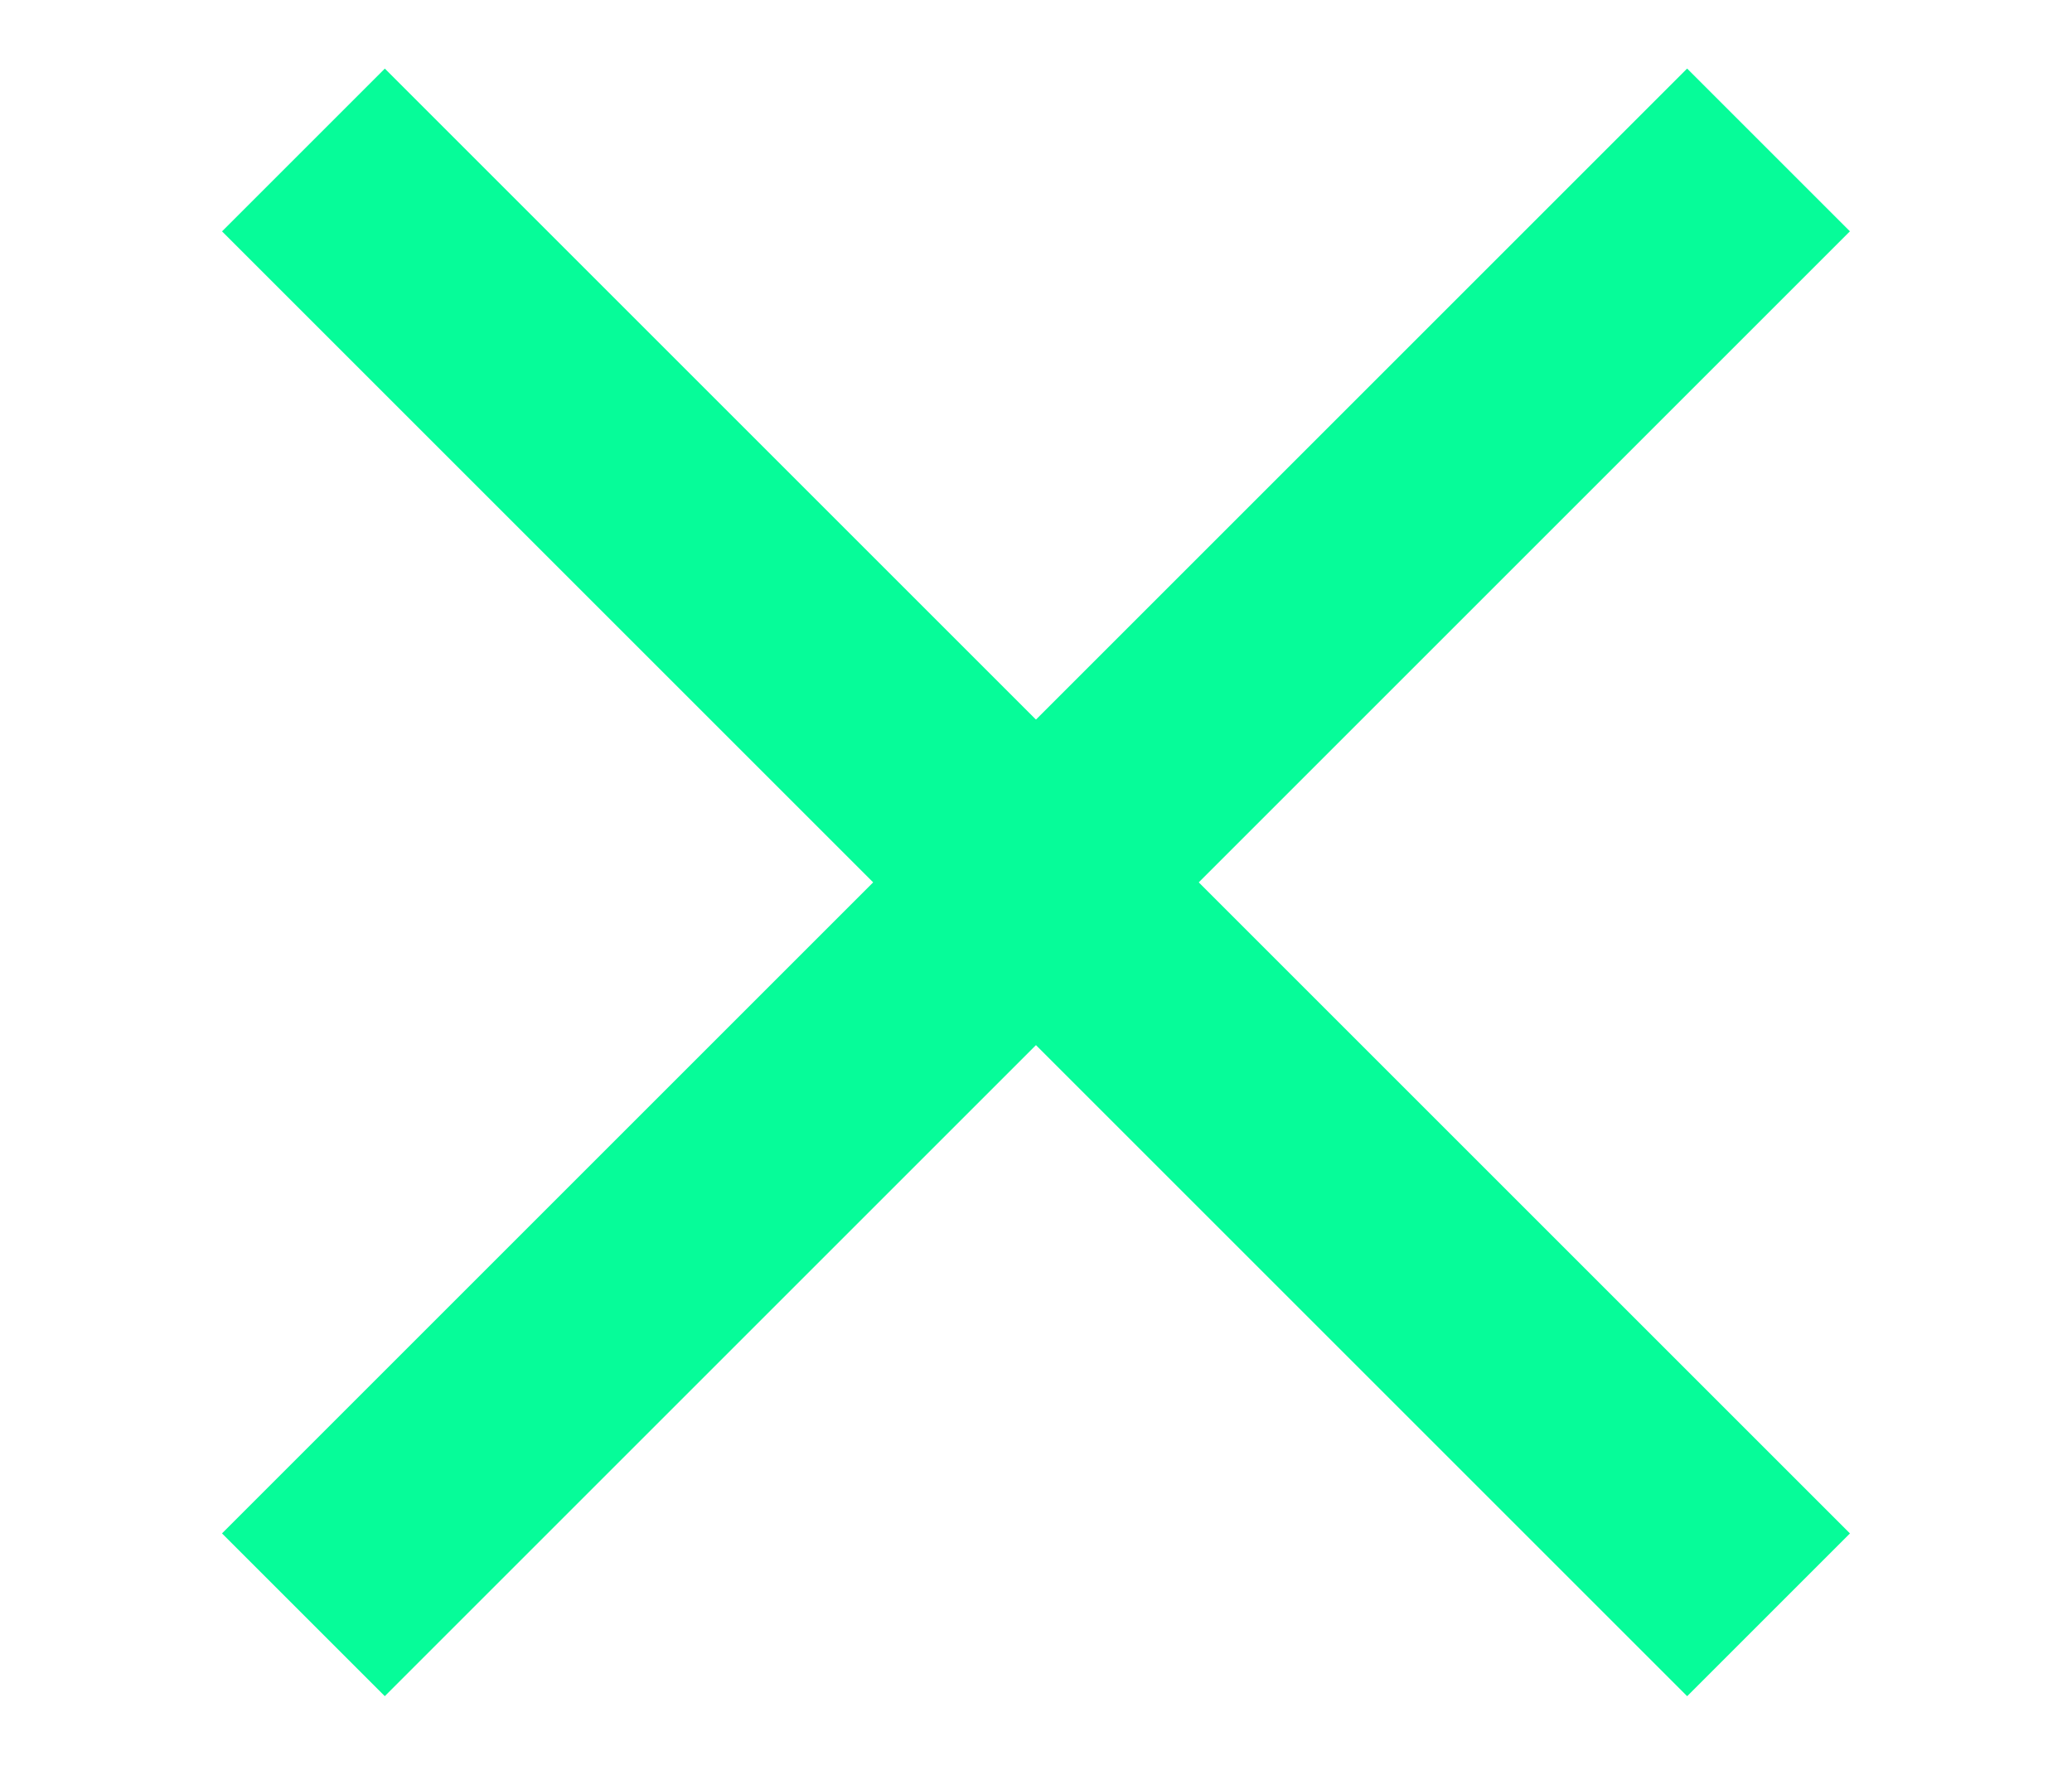
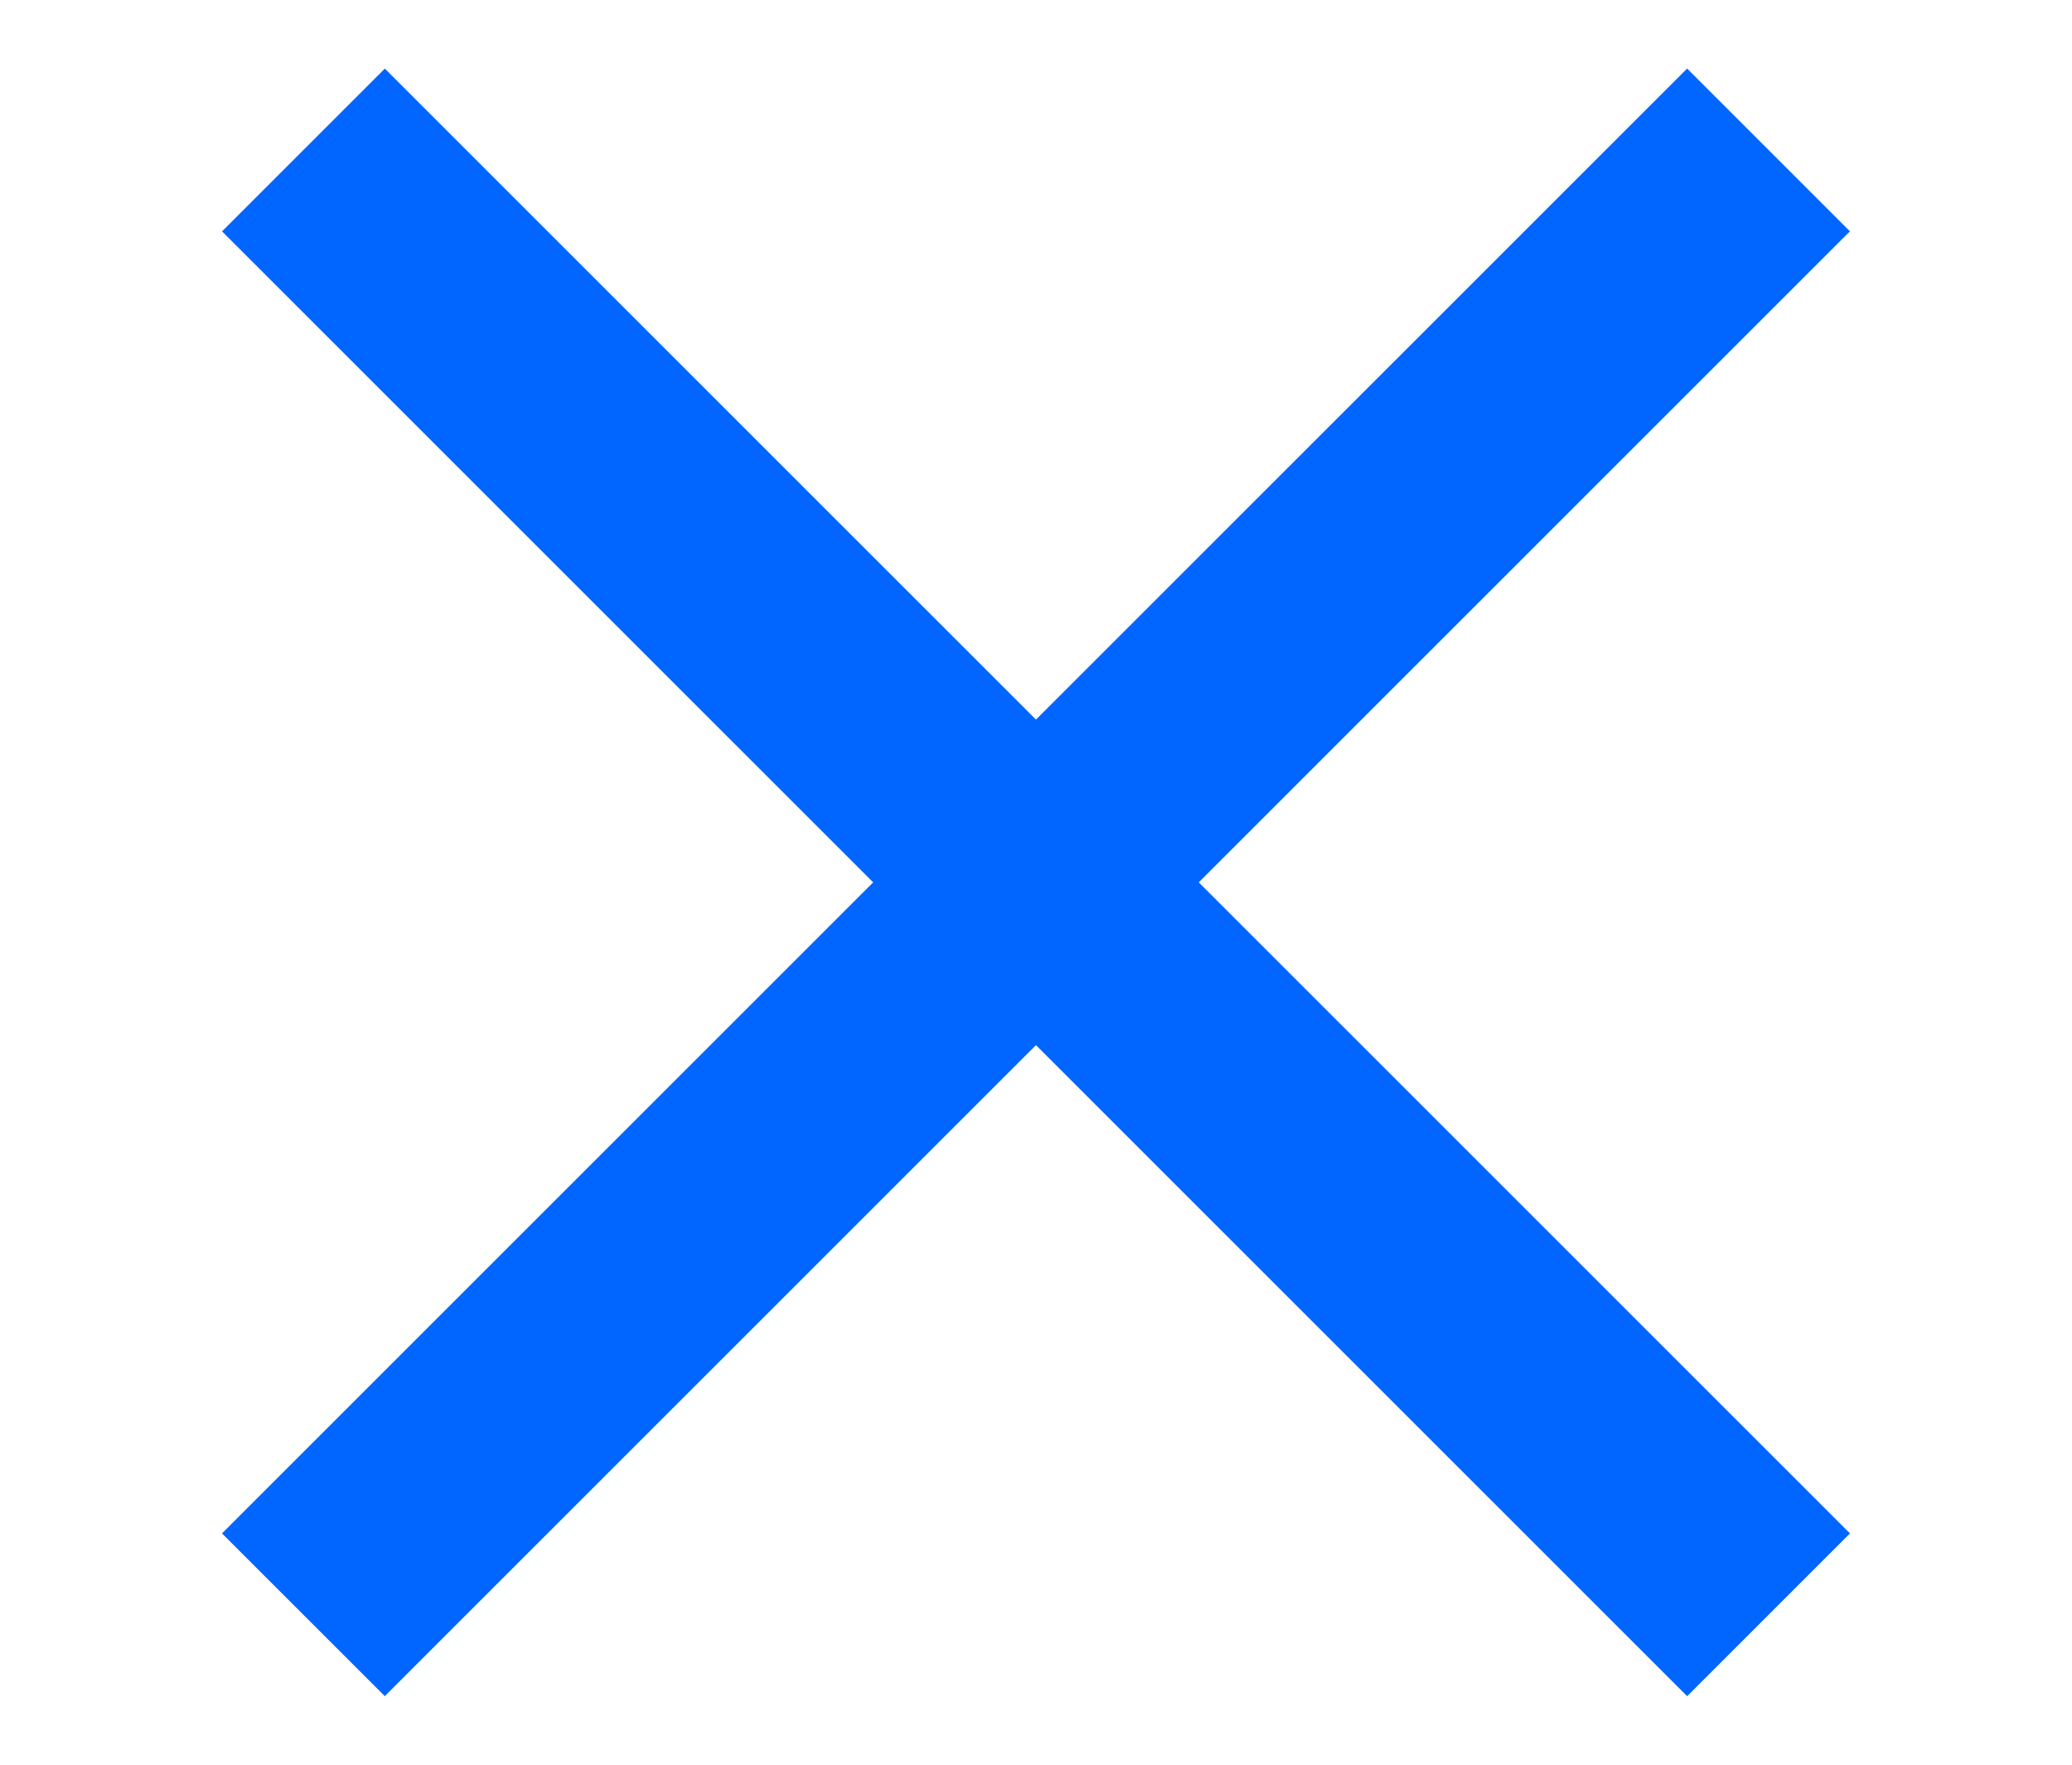
<svg xmlns="http://www.w3.org/2000/svg" width="27" height="23" viewBox="0 0 27 23" fill="none">
-   <rect x="5.015" y="0.894" width="27" height="3" transform="rotate(45 5.01477 0.893555)" fill="#06FC99" />
-   <rect x="2.893" y="19.985" width="27" height="3" transform="rotate(-45 2.89343 19.9854)" fill="#06FC99" />
+   <rect x="5.015" y="0.894" width="27" height="3" transform="rotate(45 5.01477 0.893555)" fill="#0066FF" />
+   <rect x="2.893" y="19.985" width="27" height="3" transform="rotate(-45 2.89343 19.9854)" fill="#0066FF" />
</svg>
